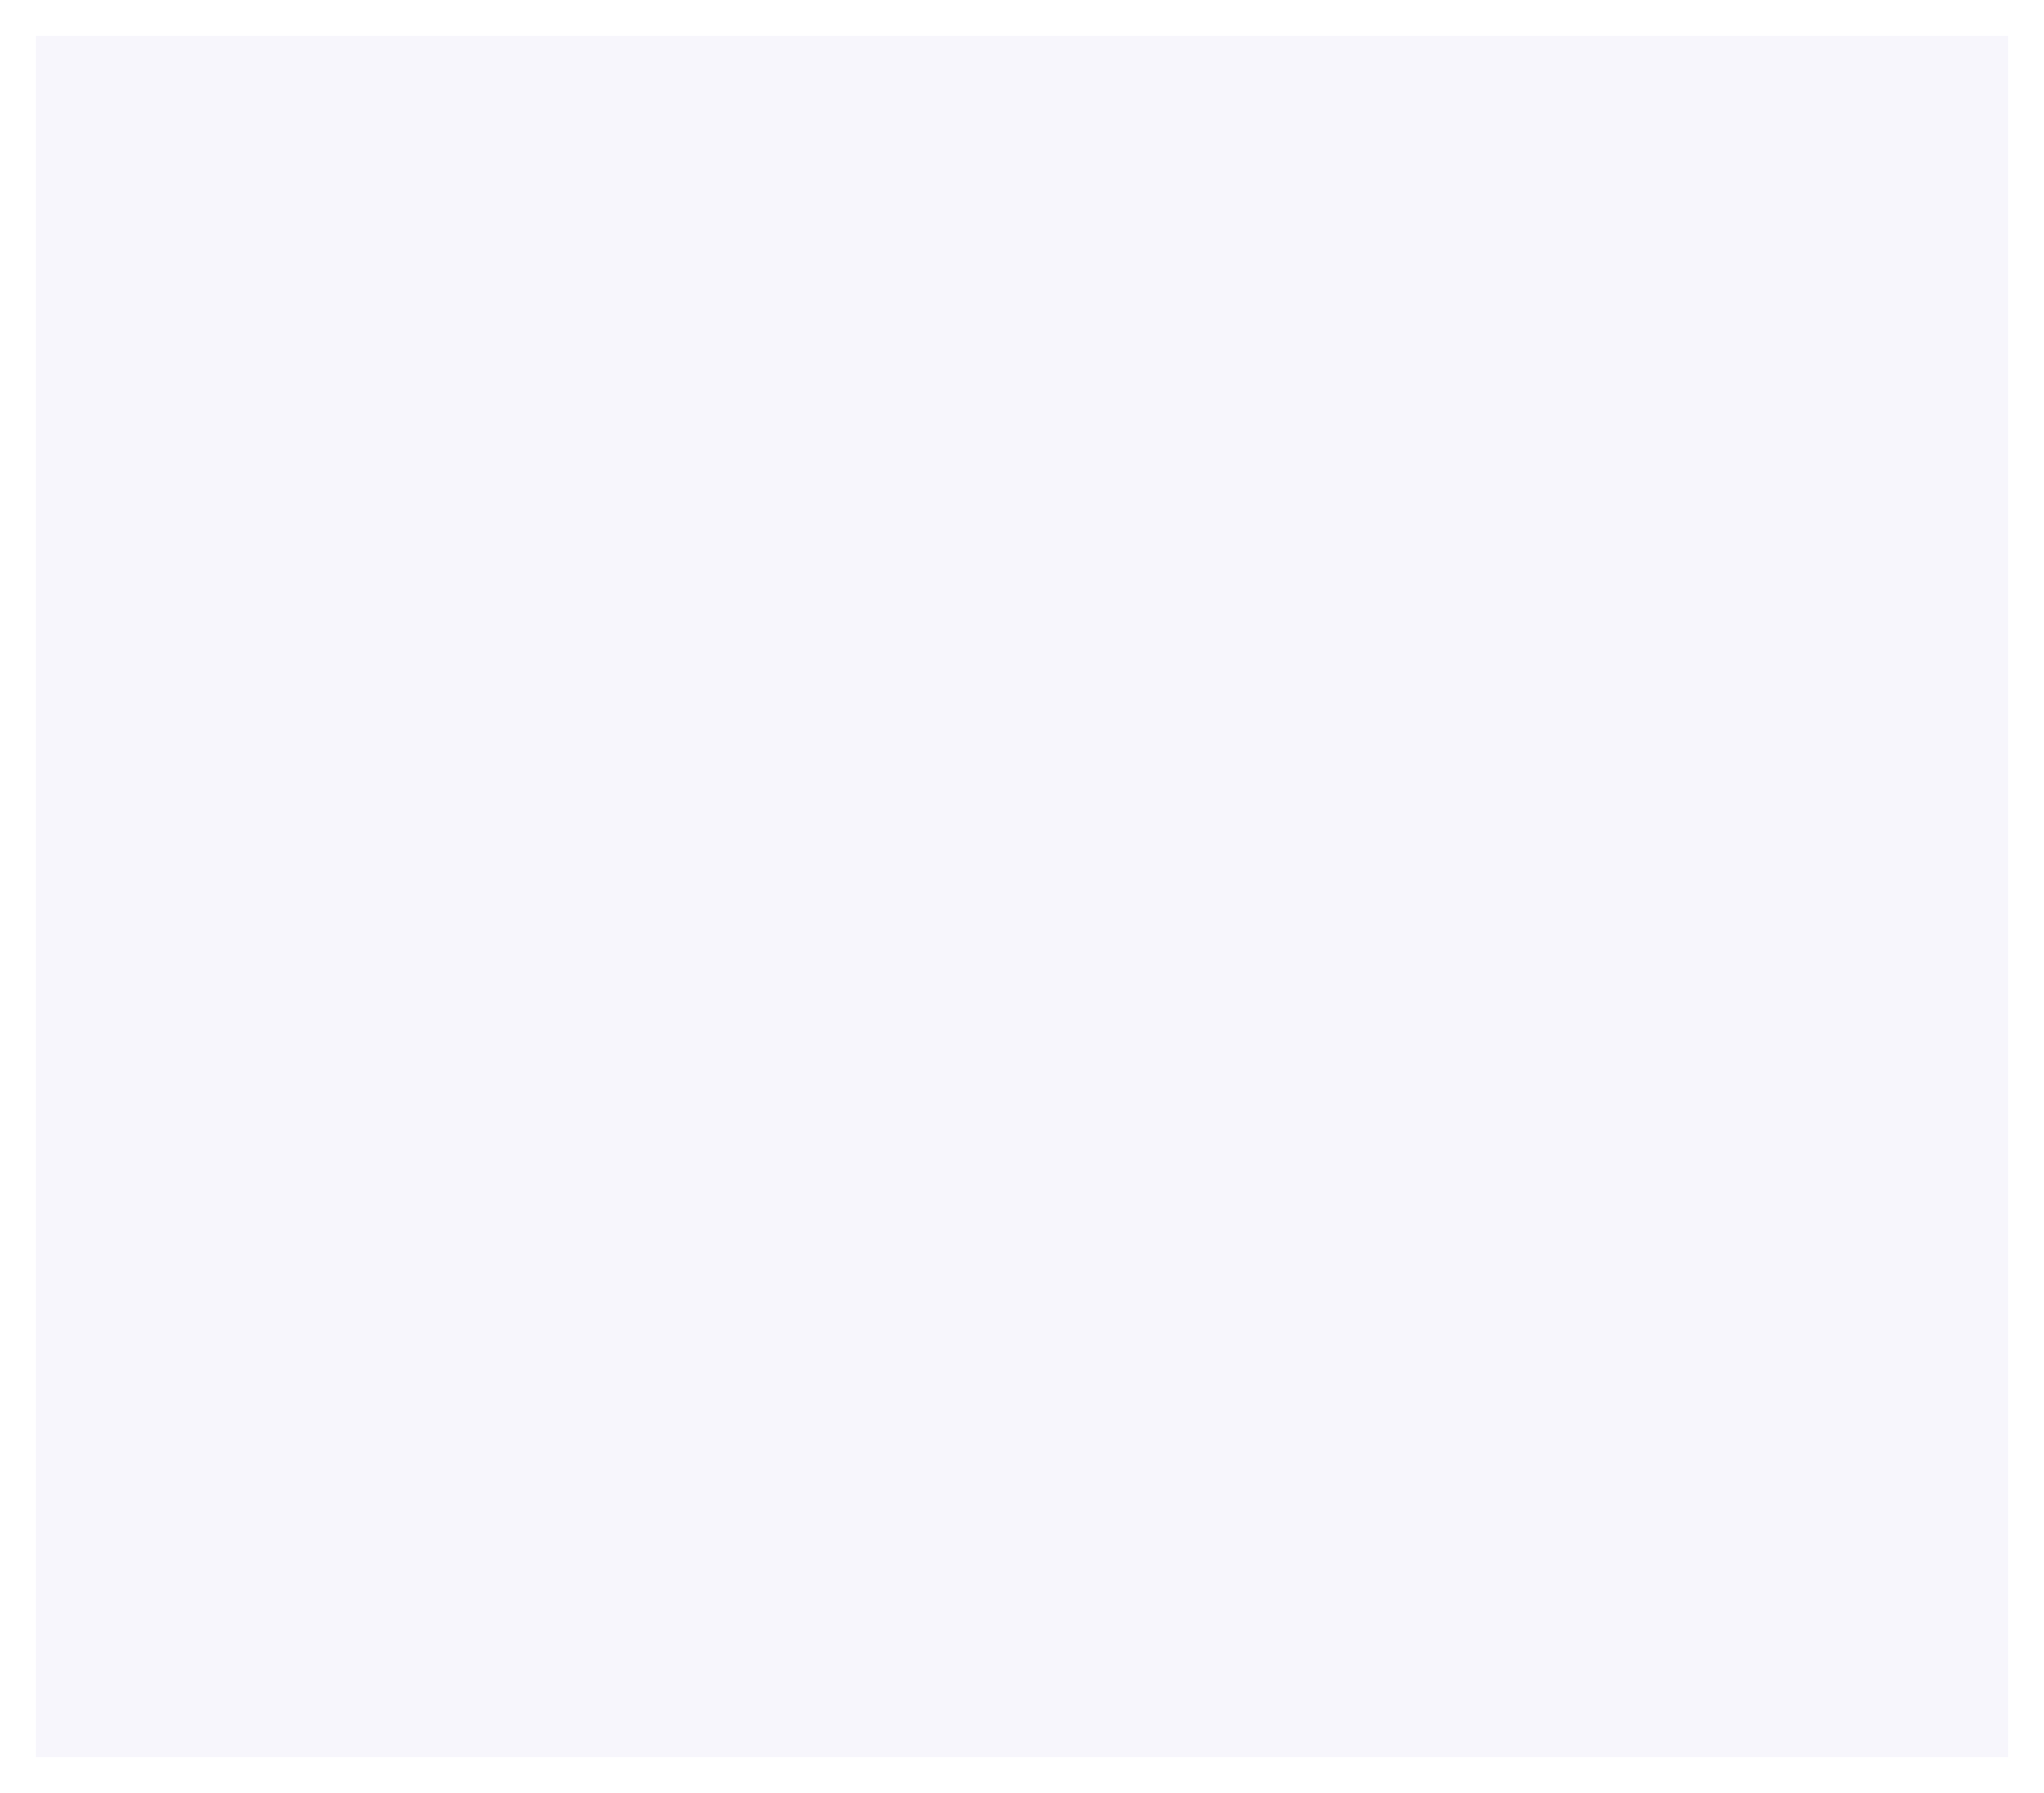
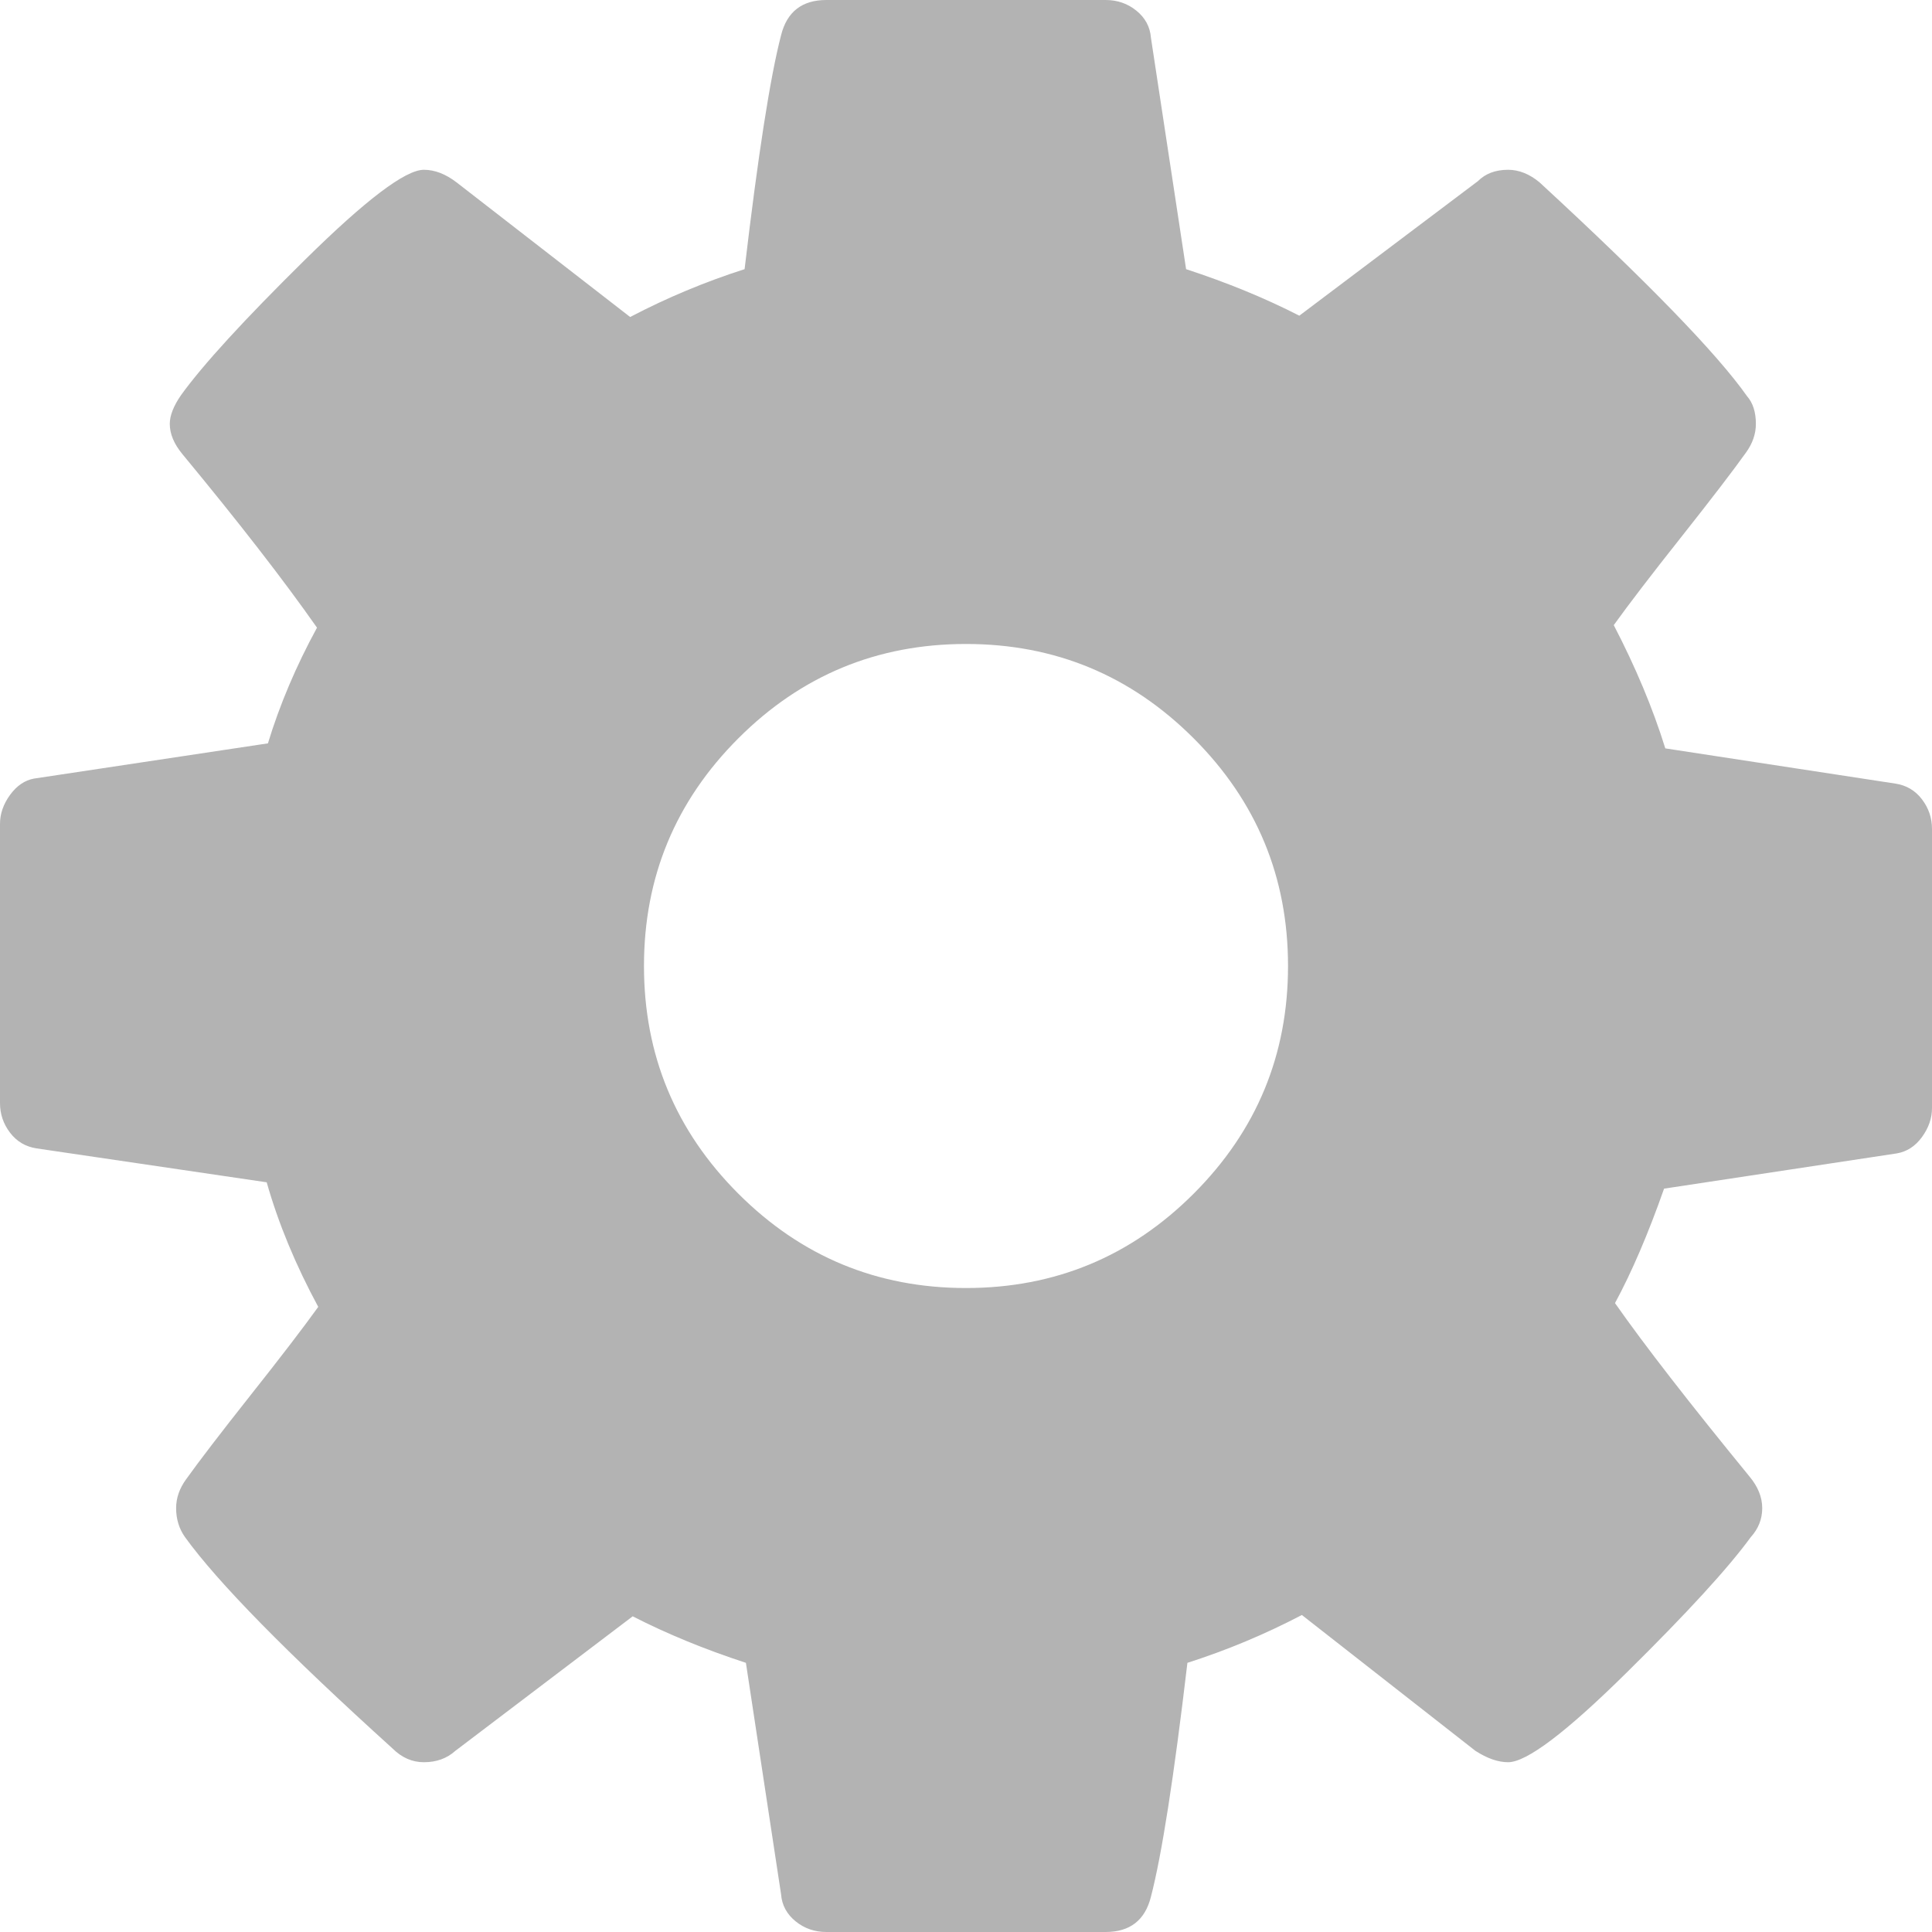
- <svg xmlns="http://www.w3.org/2000/svg" version="1.1" width="57px" height="50px">
-   <g transform="matrix(1 0 0 1 -2000 -153 )">
-     <path d="M 2001 154  L 2056 154  L 2056 202  L 2001 202  L 2001 154  Z " fill-rule="nonzero" fill="#f7f6fc" stroke="none" />
+ <svg xmlns="http://www.w3.org/2000/svg" version="1.1" width="25px" height="25px">
+   <g transform="matrix(1 0 0 1 -50 -515 )">
+     <path d="M 15.446 15.446  C 16.26 14.632  16.667 13.65  16.667 12.5  C 16.667 11.35  16.26 10.368  15.446 9.554  C 14.632 8.74  13.65 8.333  12.5 8.333  C 11.35 8.333  10.368 8.74  9.554 9.554  C 8.74 10.368  8.333 11.35  8.333 12.5  C 8.333 13.65  8.74 14.632  9.554 15.446  C 10.368 16.26  11.35 16.667  12.5 16.667  C 13.65 16.667  14.632 16.26  15.446 15.446  Z M 24.87 10.343  C 24.957 10.457  25 10.585  25 10.726  L 25 14.339  C 25 14.469  24.957 14.594  24.87 14.714  C 24.783 14.833  24.674 14.903  24.544 14.925  L 21.533 15.381  C 21.327 15.967  21.115 16.461  20.898 16.862  C 21.278 17.405  21.859 18.153  22.64 19.108  C 22.748 19.238  22.803 19.374  22.803 19.515  C 22.803 19.656  22.754 19.781  22.656 19.889  C 22.363 20.291  21.826 20.877  21.045 21.647  C 20.264 22.418  19.754 22.803  19.515 22.803  C 19.385 22.803  19.244 22.754  19.092 22.656  L 16.846 20.898  C 16.368 21.148  15.875 21.354  15.365 21.517  C 15.191 22.993  15.034 24.002  14.893 24.544  C 14.817 24.848  14.621 25  14.307 25  L 10.693 25  C 10.541 25  10.409 24.954  10.295 24.862  C 10.181 24.769  10.118 24.653  10.107 24.512  L 9.652 21.517  C 9.12 21.343  8.632 21.143  8.187 20.915  L 5.892 22.656  C 5.783 22.754  5.648 22.803  5.485 22.803  C 5.333 22.803  5.197 22.743  5.078 22.624  C 3.711 21.387  2.816 20.475  2.393 19.889  C 2.317 19.781  2.279 19.656  2.279 19.515  C 2.279 19.385  2.322 19.26  2.409 19.141  C 2.572 18.913  2.848 18.552  3.239 18.058  C 3.63 17.565  3.923 17.182  4.118 16.911  C 3.825 16.368  3.602 15.831  3.451 15.299  L 0.472 14.86  C 0.331 14.838  0.217 14.771  0.13 14.657  C 0.043 14.543  0 14.415  0 14.274  L 0 10.661  C 0 10.531  0.043 10.406  0.13 10.286  C 0.217 10.167  0.32 10.097  0.439 10.075  L 3.467 9.619  C 3.619 9.12  3.83 8.621  4.102 8.122  C 3.668 7.503  3.087 6.755  2.36 5.876  C 2.252 5.745  2.197 5.615  2.197 5.485  C 2.197 5.377  2.246 5.252  2.344 5.111  C 2.626 4.72  3.16 4.137  3.947 3.361  C 4.734 2.585  5.246 2.197  5.485 2.197  C 5.626 2.197  5.767 2.252  5.908 2.36  L 8.154 4.102  C 8.632 3.852  9.125 3.646  9.635 3.483  C 9.809 2.007  9.966 0.998  10.107 0.456  C 10.183 0.152  10.379 0  10.693 0  L 14.307 0  C 14.459 0  14.591 0.046  14.705 0.138  C 14.819 0.231  14.882 0.347  14.893 0.488  L 15.348 3.483  C 15.88 3.657  16.368 3.857  16.813 4.085  L 19.124 2.344  C 19.222 2.246  19.352 2.197  19.515 2.197  C 19.656 2.197  19.792 2.252  19.922 2.36  C 21.322 3.651  22.217 4.574  22.607 5.127  C 22.683 5.214  22.721 5.333  22.721 5.485  C 22.721 5.615  22.678 5.74  22.591 5.859  C 22.428 6.087  22.152 6.448  21.761 6.942  C 21.37 7.435  21.077 7.818  20.882 8.089  C 21.164 8.632  21.387 9.163  21.549 9.684  L 24.528 10.14  C 24.669 10.162  24.783 10.229  24.87 10.343  Z " fill-rule="nonzero" fill="#000000" stroke="none" fill-opacity="0.298" transform="matrix(1 0 0 1 50 515 )" />
  </g>
</svg>
